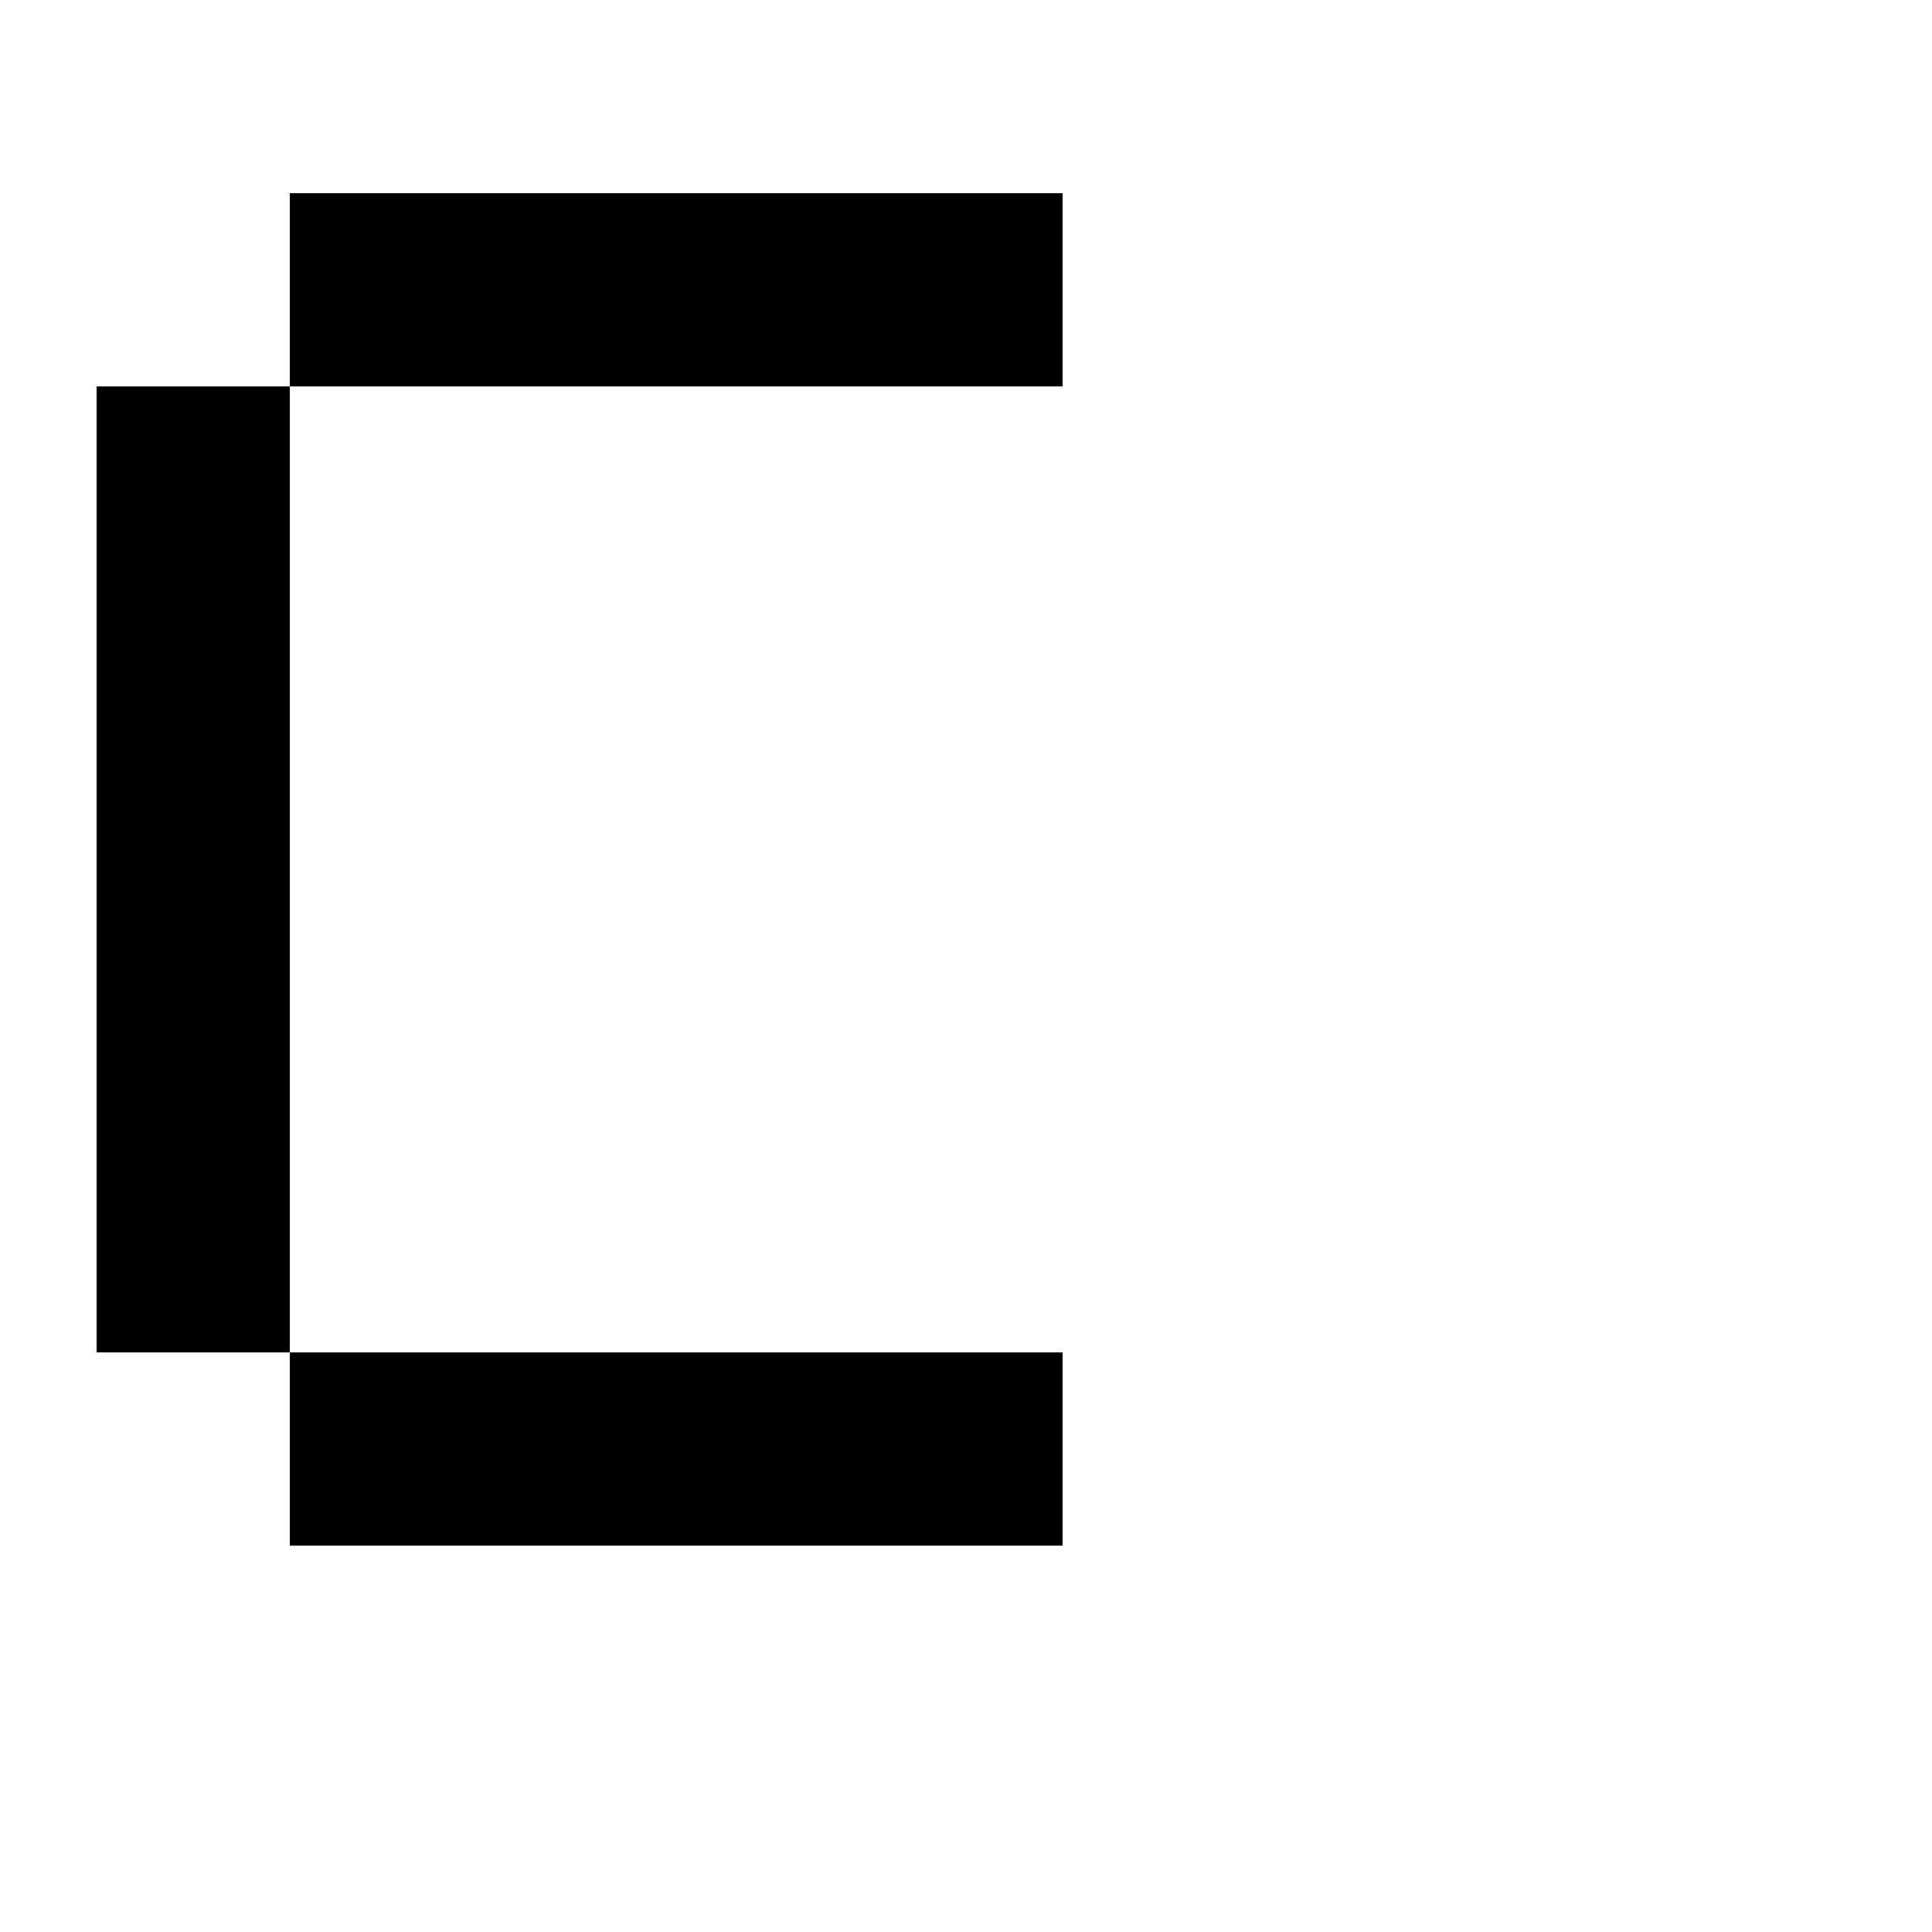
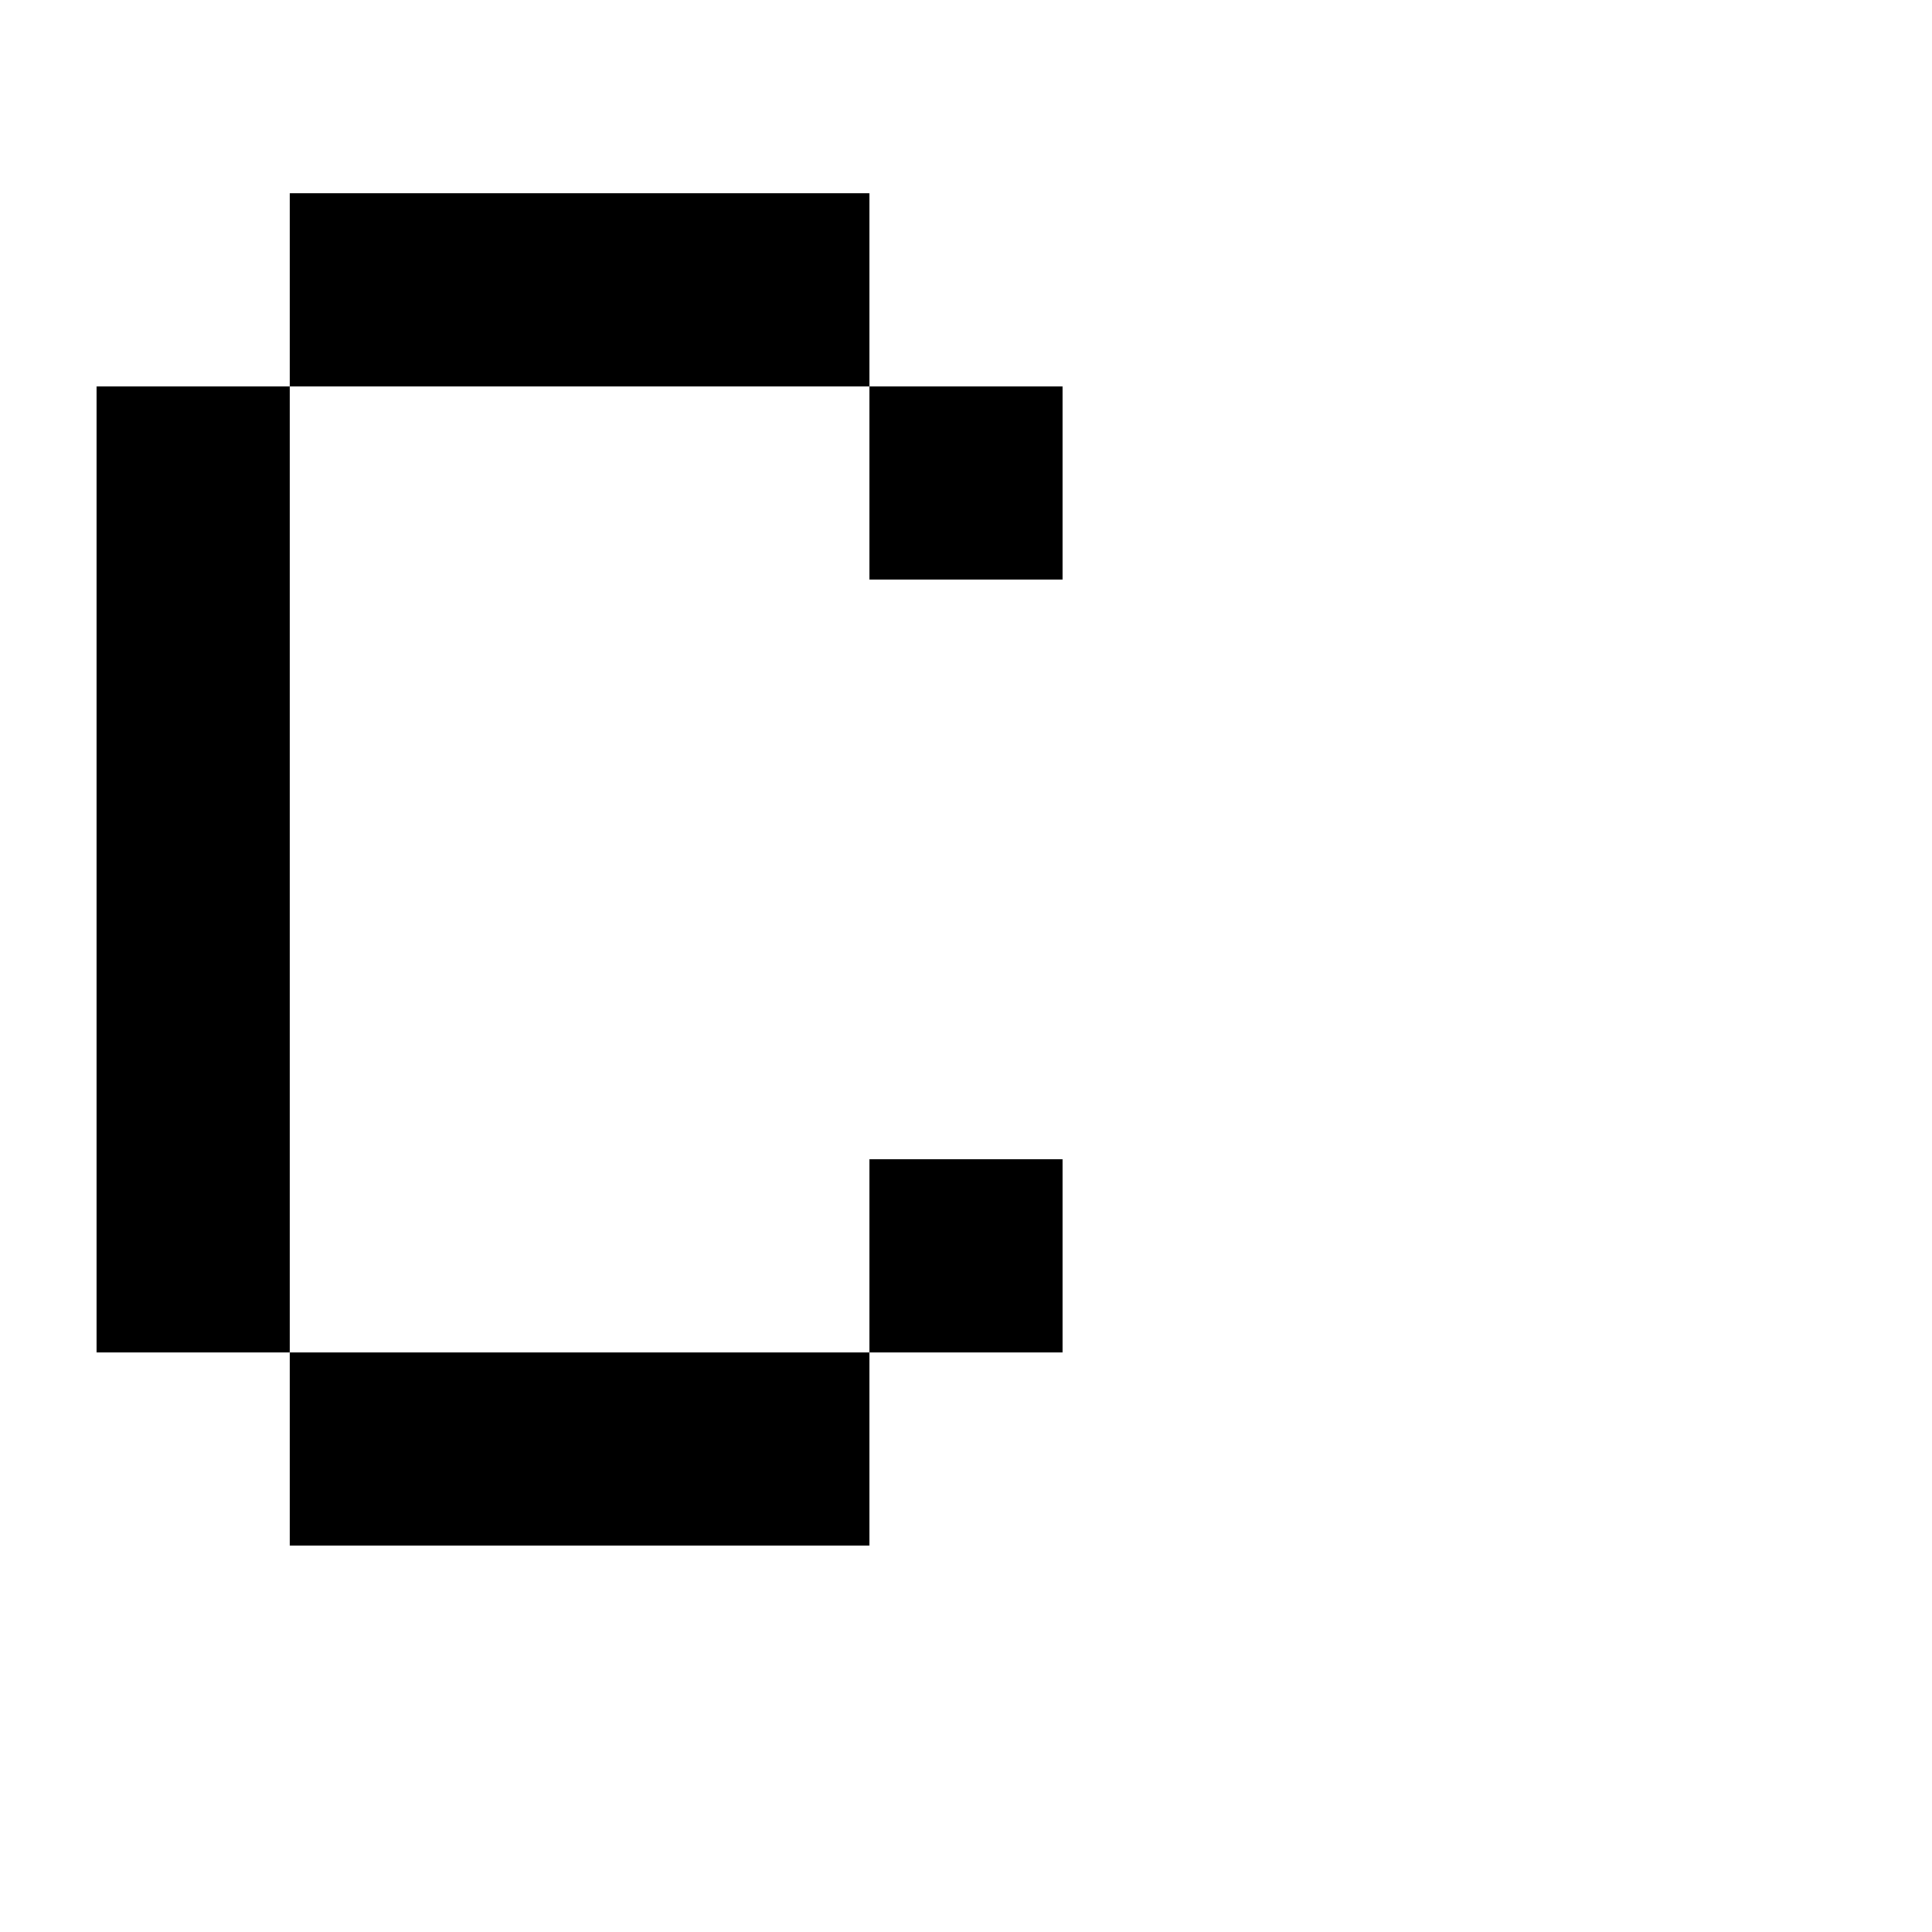
<svg xmlns="http://www.w3.org/2000/svg" viewBox="0 0 1000 1000" data-fontmaker-normalized="1">
  <g id="glyph" fill="#000000">
-     <path d="M50.0 200.0H150.0V100.0H250.0H350.0H450.0H550.0V200.0H450.0H350.0H250.0H150.0V300.0V400.0V500.0V600.0V700.0H250.0H350.0H450.0H550.0V800.0H450.0H350.0H250.0H150.0V700.0H50.0V600.0V500.0V400.0V300.0V200.0Z" />
+     <path d="M50.0 200.0H150.0V100.0H250.0H350.0H450.0V200.0H550.0V300.0H450.0V200.0H350.0H250.0H150.0V300.0V400.0V500.0V600.0V700.0H250.0H350.0H450.0V600.0H550.0V700.0H450.0V800.0H350.0H250.0H150.0V700.0H50.0V600.0V500.0V400.0V300.0V200.0Z" />
  </g>
</svg>
